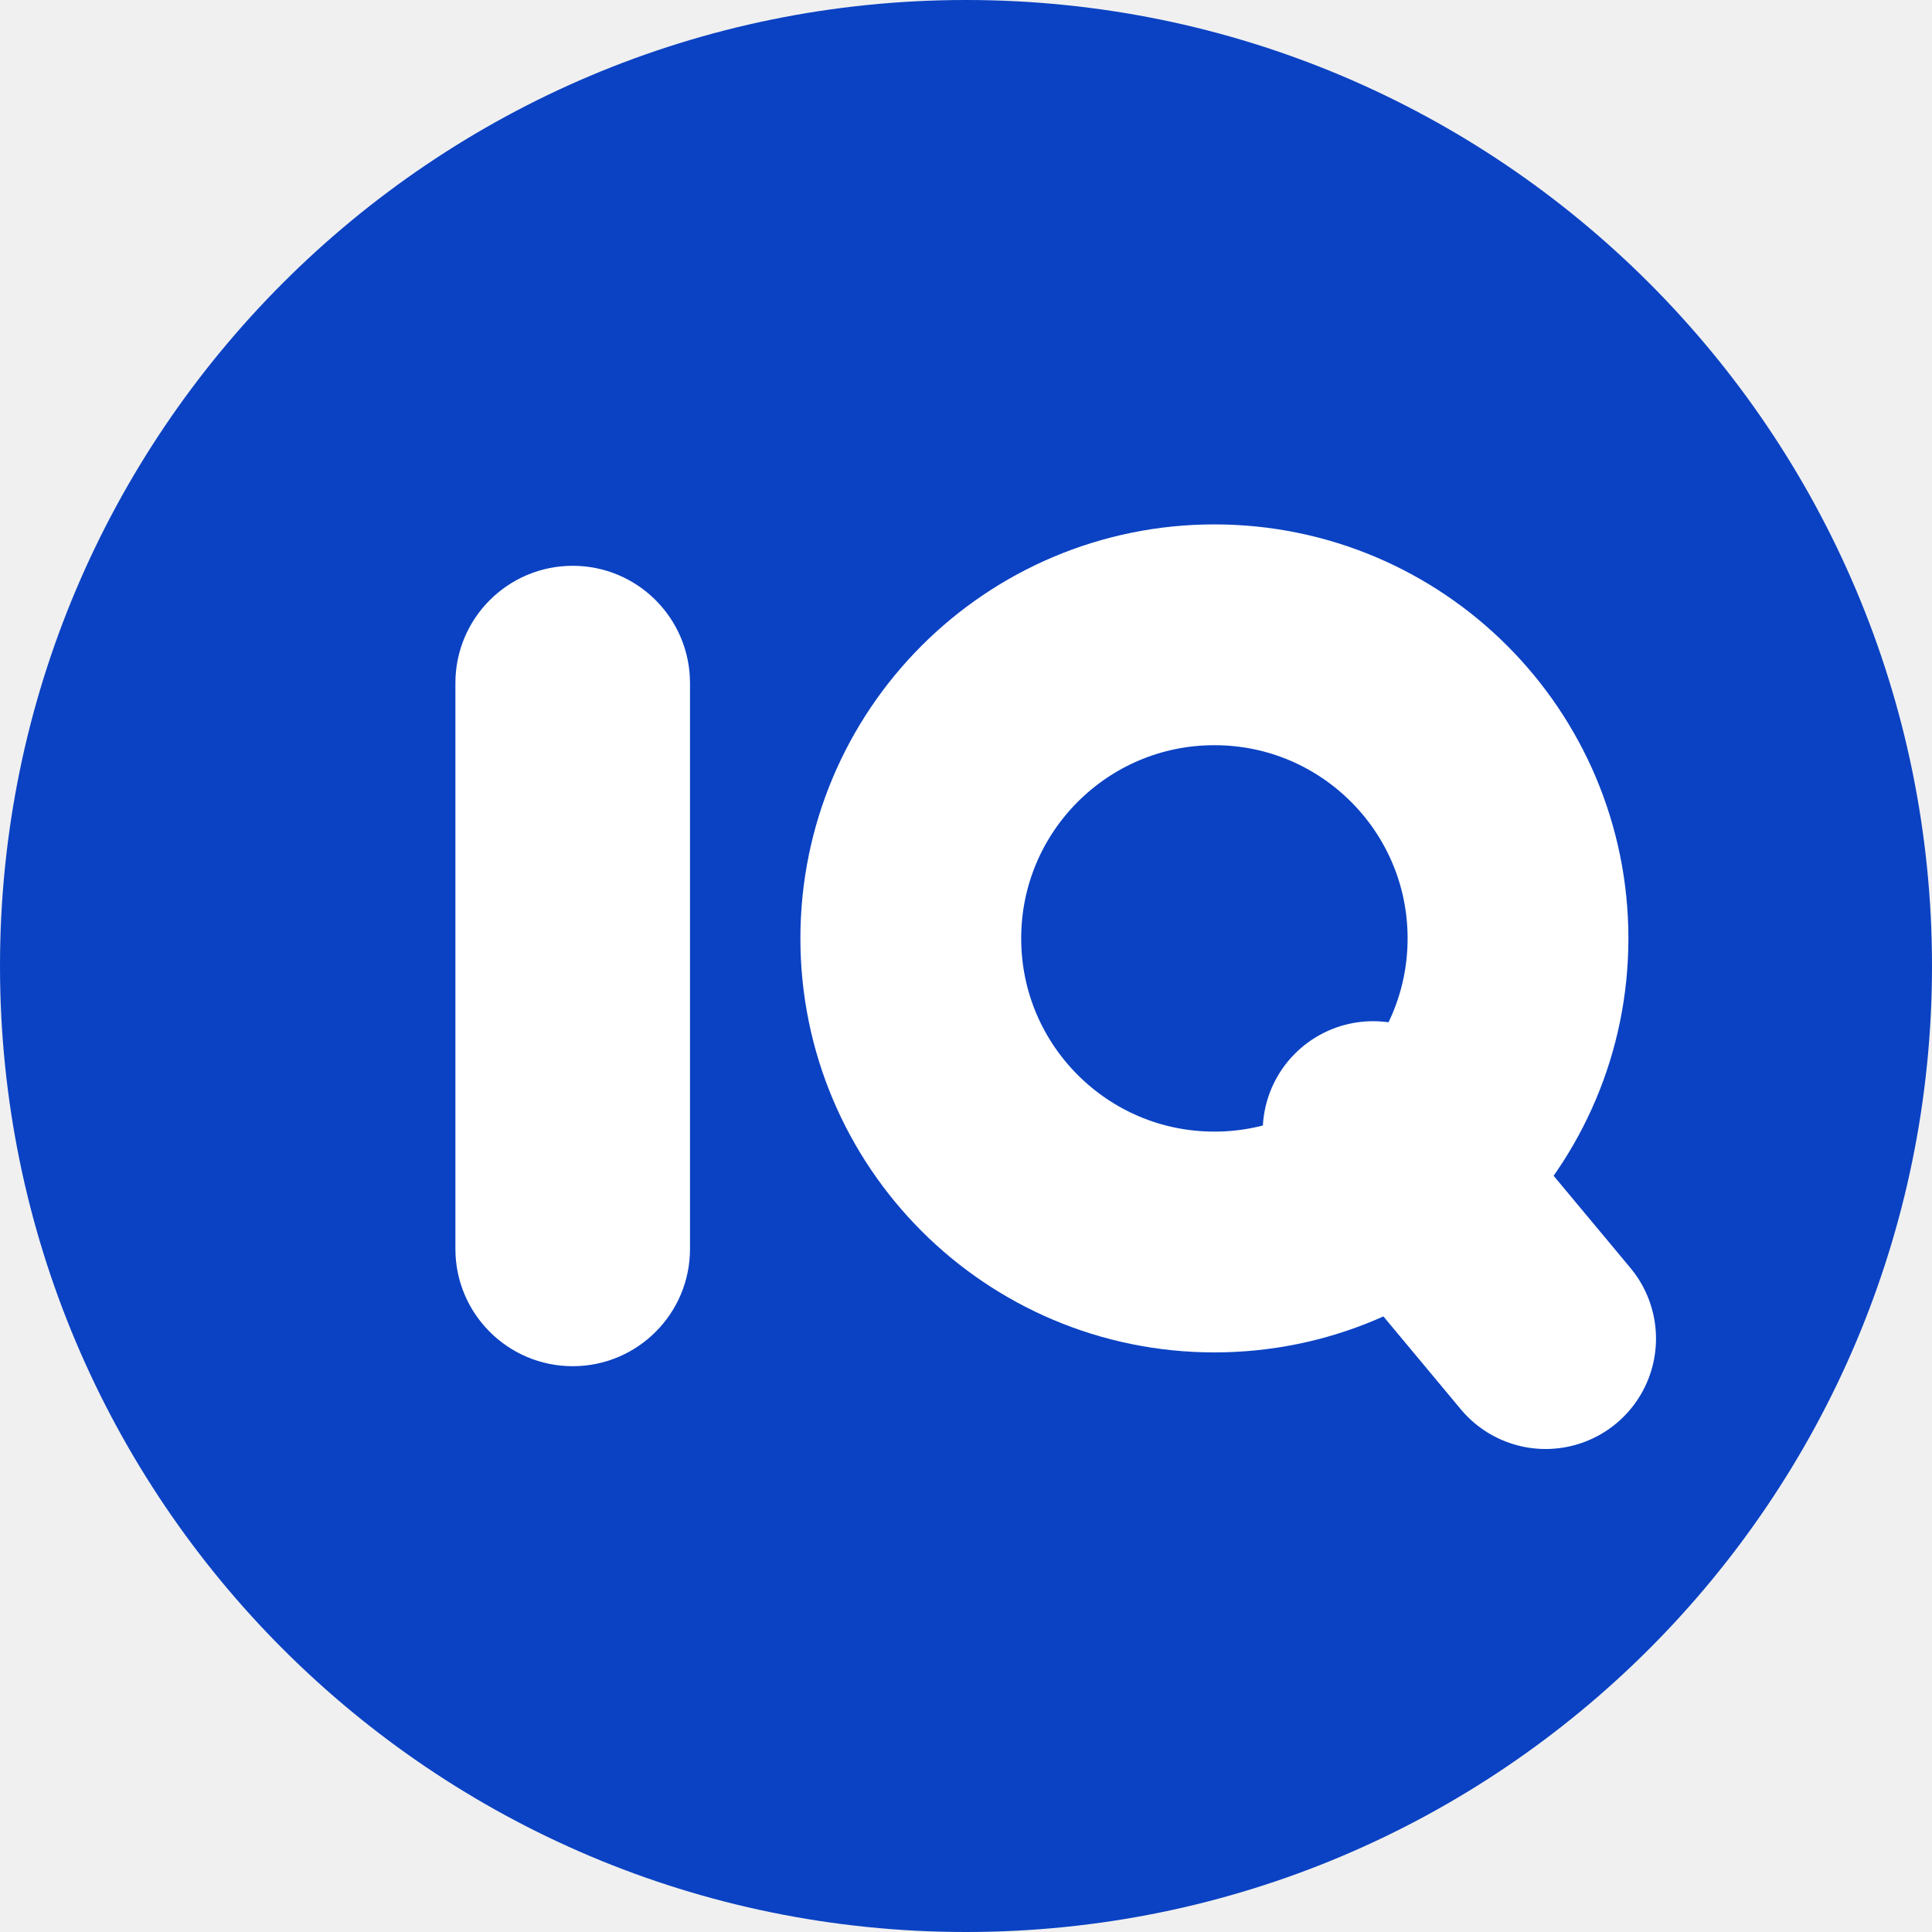
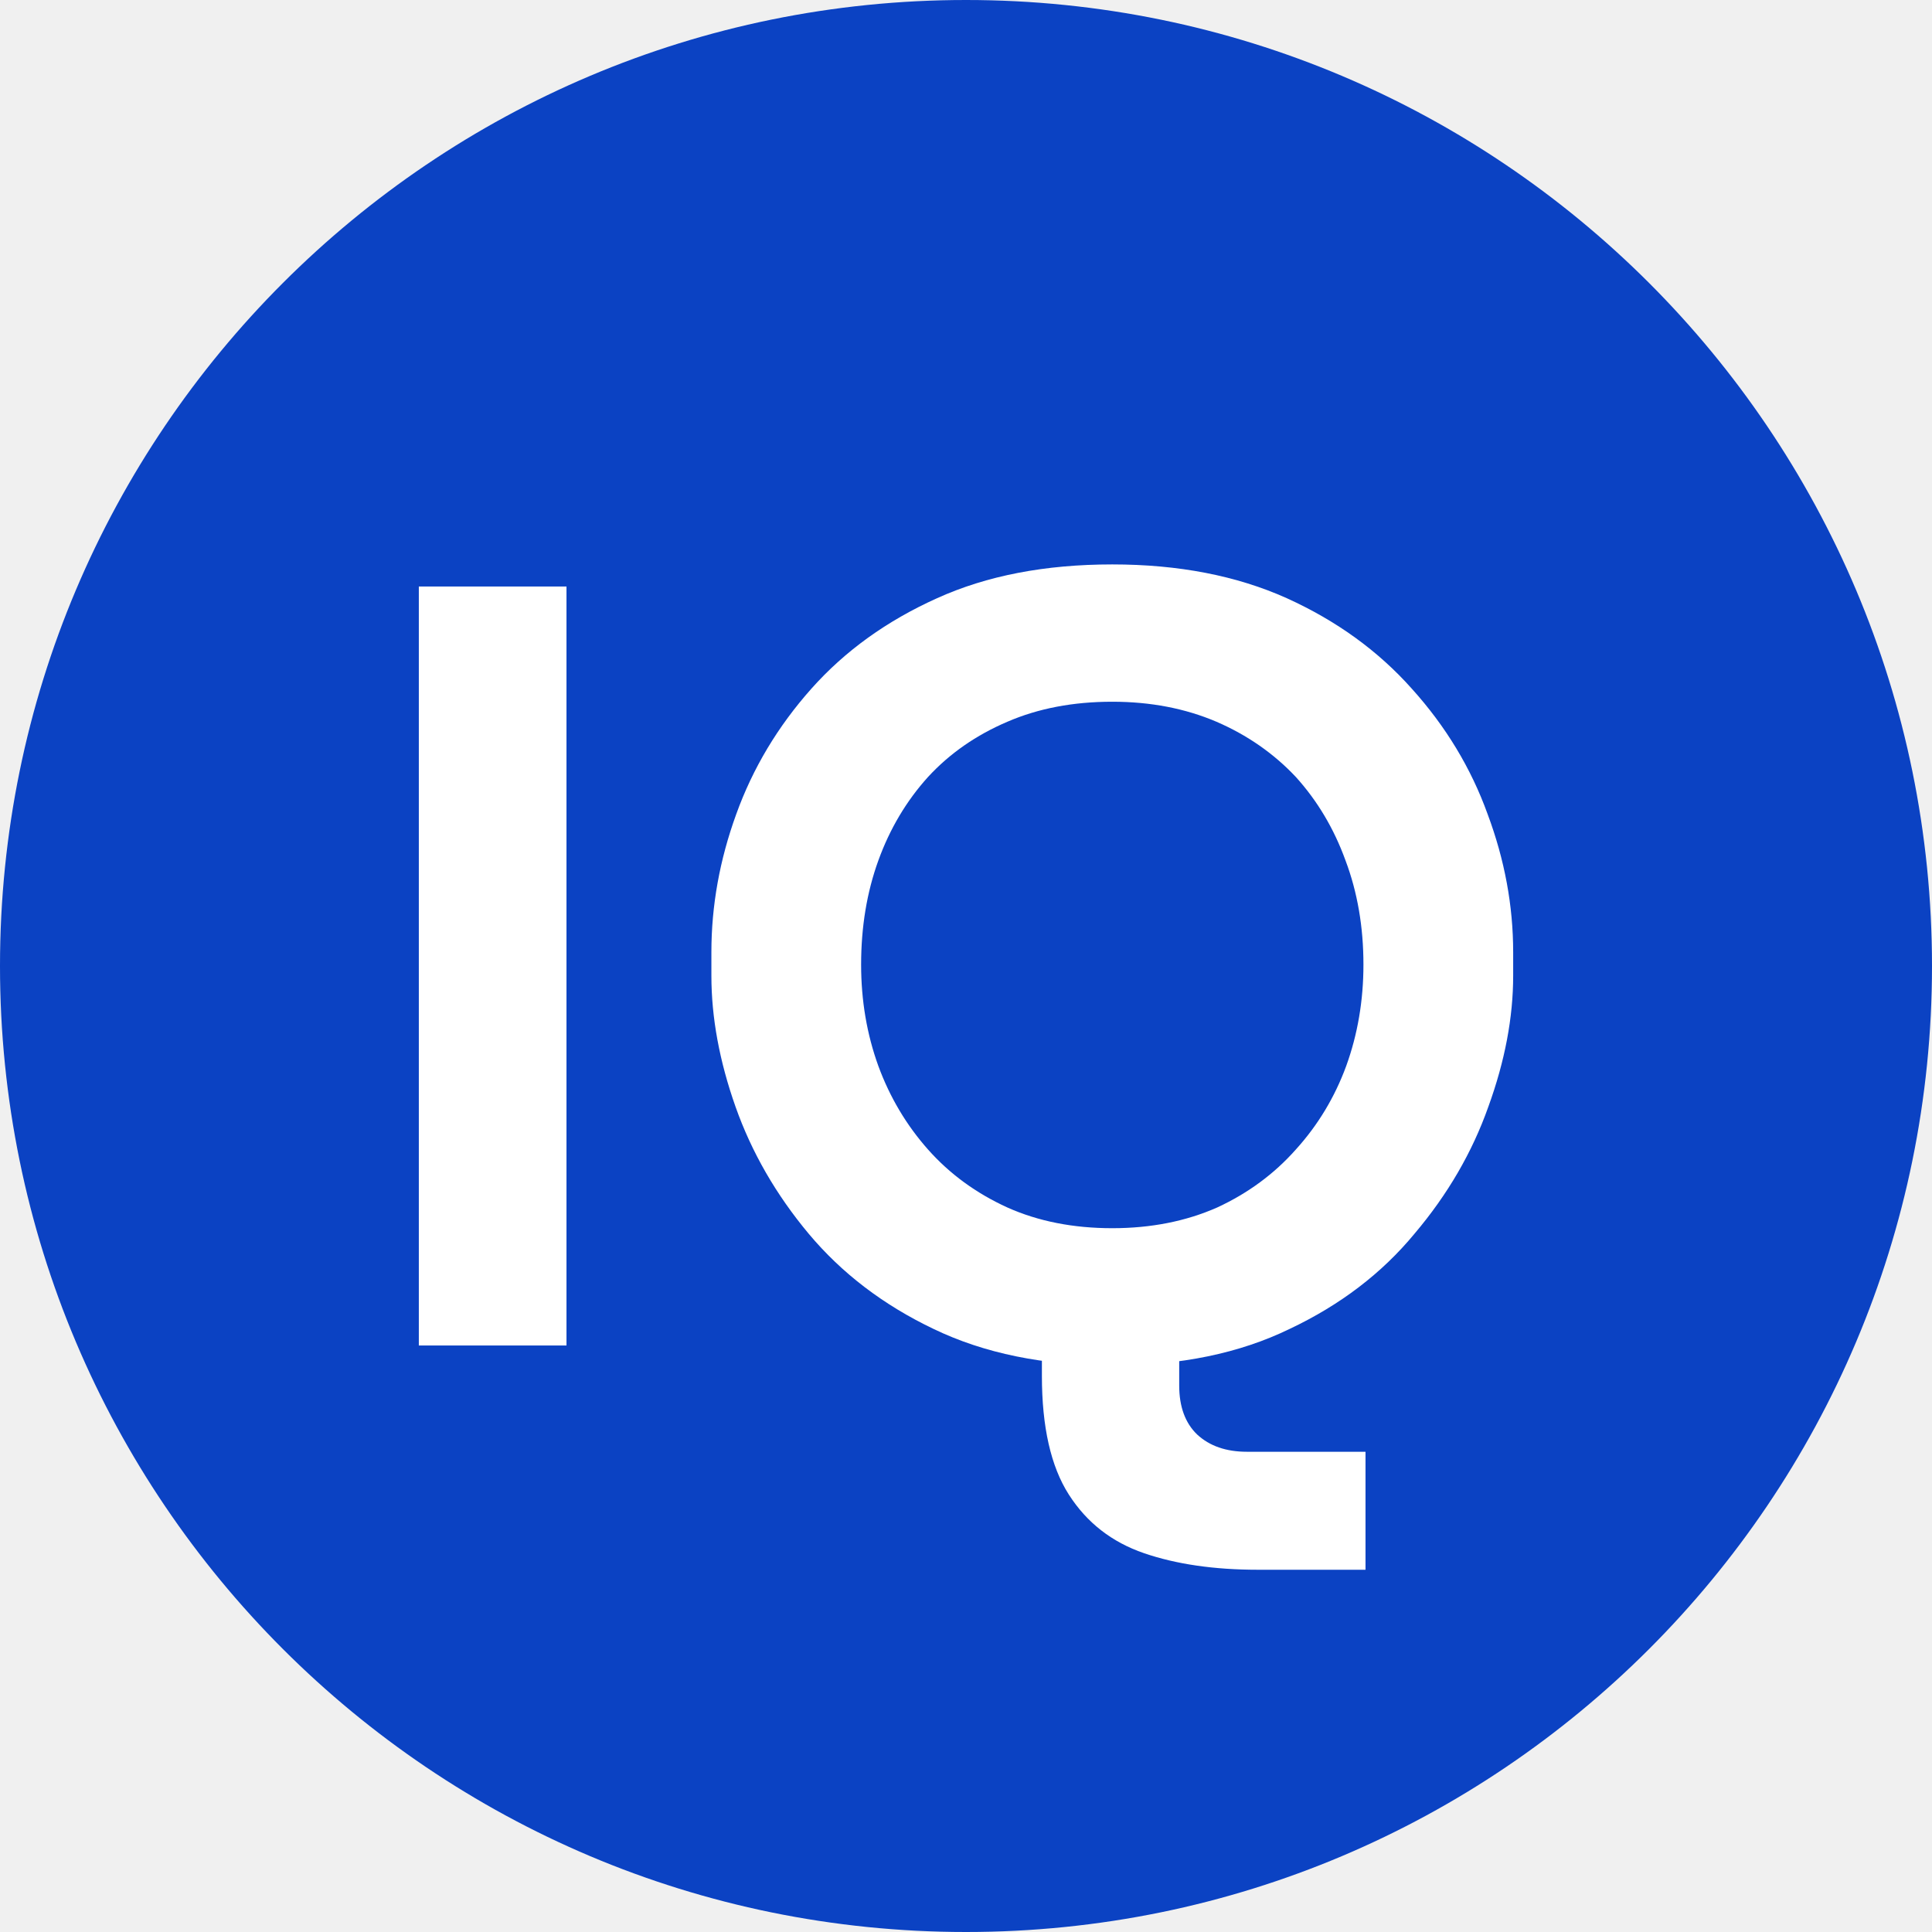
<svg xmlns="http://www.w3.org/2000/svg" width="28" height="28" viewBox="0 0 28 28">
  <circle cx="14" cy="14" r="14" fill="#0B42C3" />
-   <rect x="6.6" y="8.2" width="3.4" height="11.6" rx="1.7" fill="#FFFFFF" />
-   <circle cx="17.6" cy="13.6" r="4.4" fill="none" stroke="#FFFFFF" stroke-width="3.2" />
-   <path d="M19.9 16.4 22.4 19.4" fill="none" stroke="#FFFFFF" stroke-width="3.2" stroke-linecap="round" />
+   <path d="M6.07 19.5V8.5H8.21V19.5ZM18.23 22.75Q17.28 22.75 16.58 22.51Q15.88 22.27 15.49 21.66Q15.1 21.05 15.1 19.94V18.37H17.09V20.08Q17.09 20.54 17.35 20.79Q17.62 21.04 18.07 21.04H19.79V22.75ZM16.12 19.79Q14.63 19.79 13.53 19.26Q12.44 18.74 11.72 17.88Q11.01 17.03 10.66 16.04Q10.31 15.05 10.31 14.14V13.8Q10.31 12.79 10.67 11.8Q11.03 10.8 11.76 9.98Q12.49 9.16 13.58 8.67Q14.66 8.18 16.12 8.18Q17.56 8.18 18.65 8.67Q19.73 9.16 20.46 9.98Q21.2 10.8 21.56 11.8Q21.93 12.79 21.93 13.8V14.14Q21.93 15.05 21.57 16.04Q21.22 17.03 20.5 17.88Q19.79 18.74 18.69 19.26Q17.6 19.79 16.12 19.79ZM16.12 17.8Q16.96 17.8 17.64 17.5Q18.31 17.19 18.78 16.66Q19.26 16.13 19.51 15.45Q19.76 14.76 19.76 13.98Q19.76 13.16 19.5 12.47Q19.25 11.78 18.78 11.26Q18.3 10.75 17.63 10.46Q16.95 10.17 16.12 10.17Q15.27 10.17 14.6 10.46Q13.92 10.75 13.45 11.26Q12.98 11.78 12.73 12.47Q12.48 13.16 12.48 13.98Q12.48 14.76 12.73 15.45Q12.98 16.13 13.45 16.66Q13.92 17.19 14.6 17.5Q15.27 17.8 16.12 17.8Z" fill="#FFFFFF" />
</svg>
